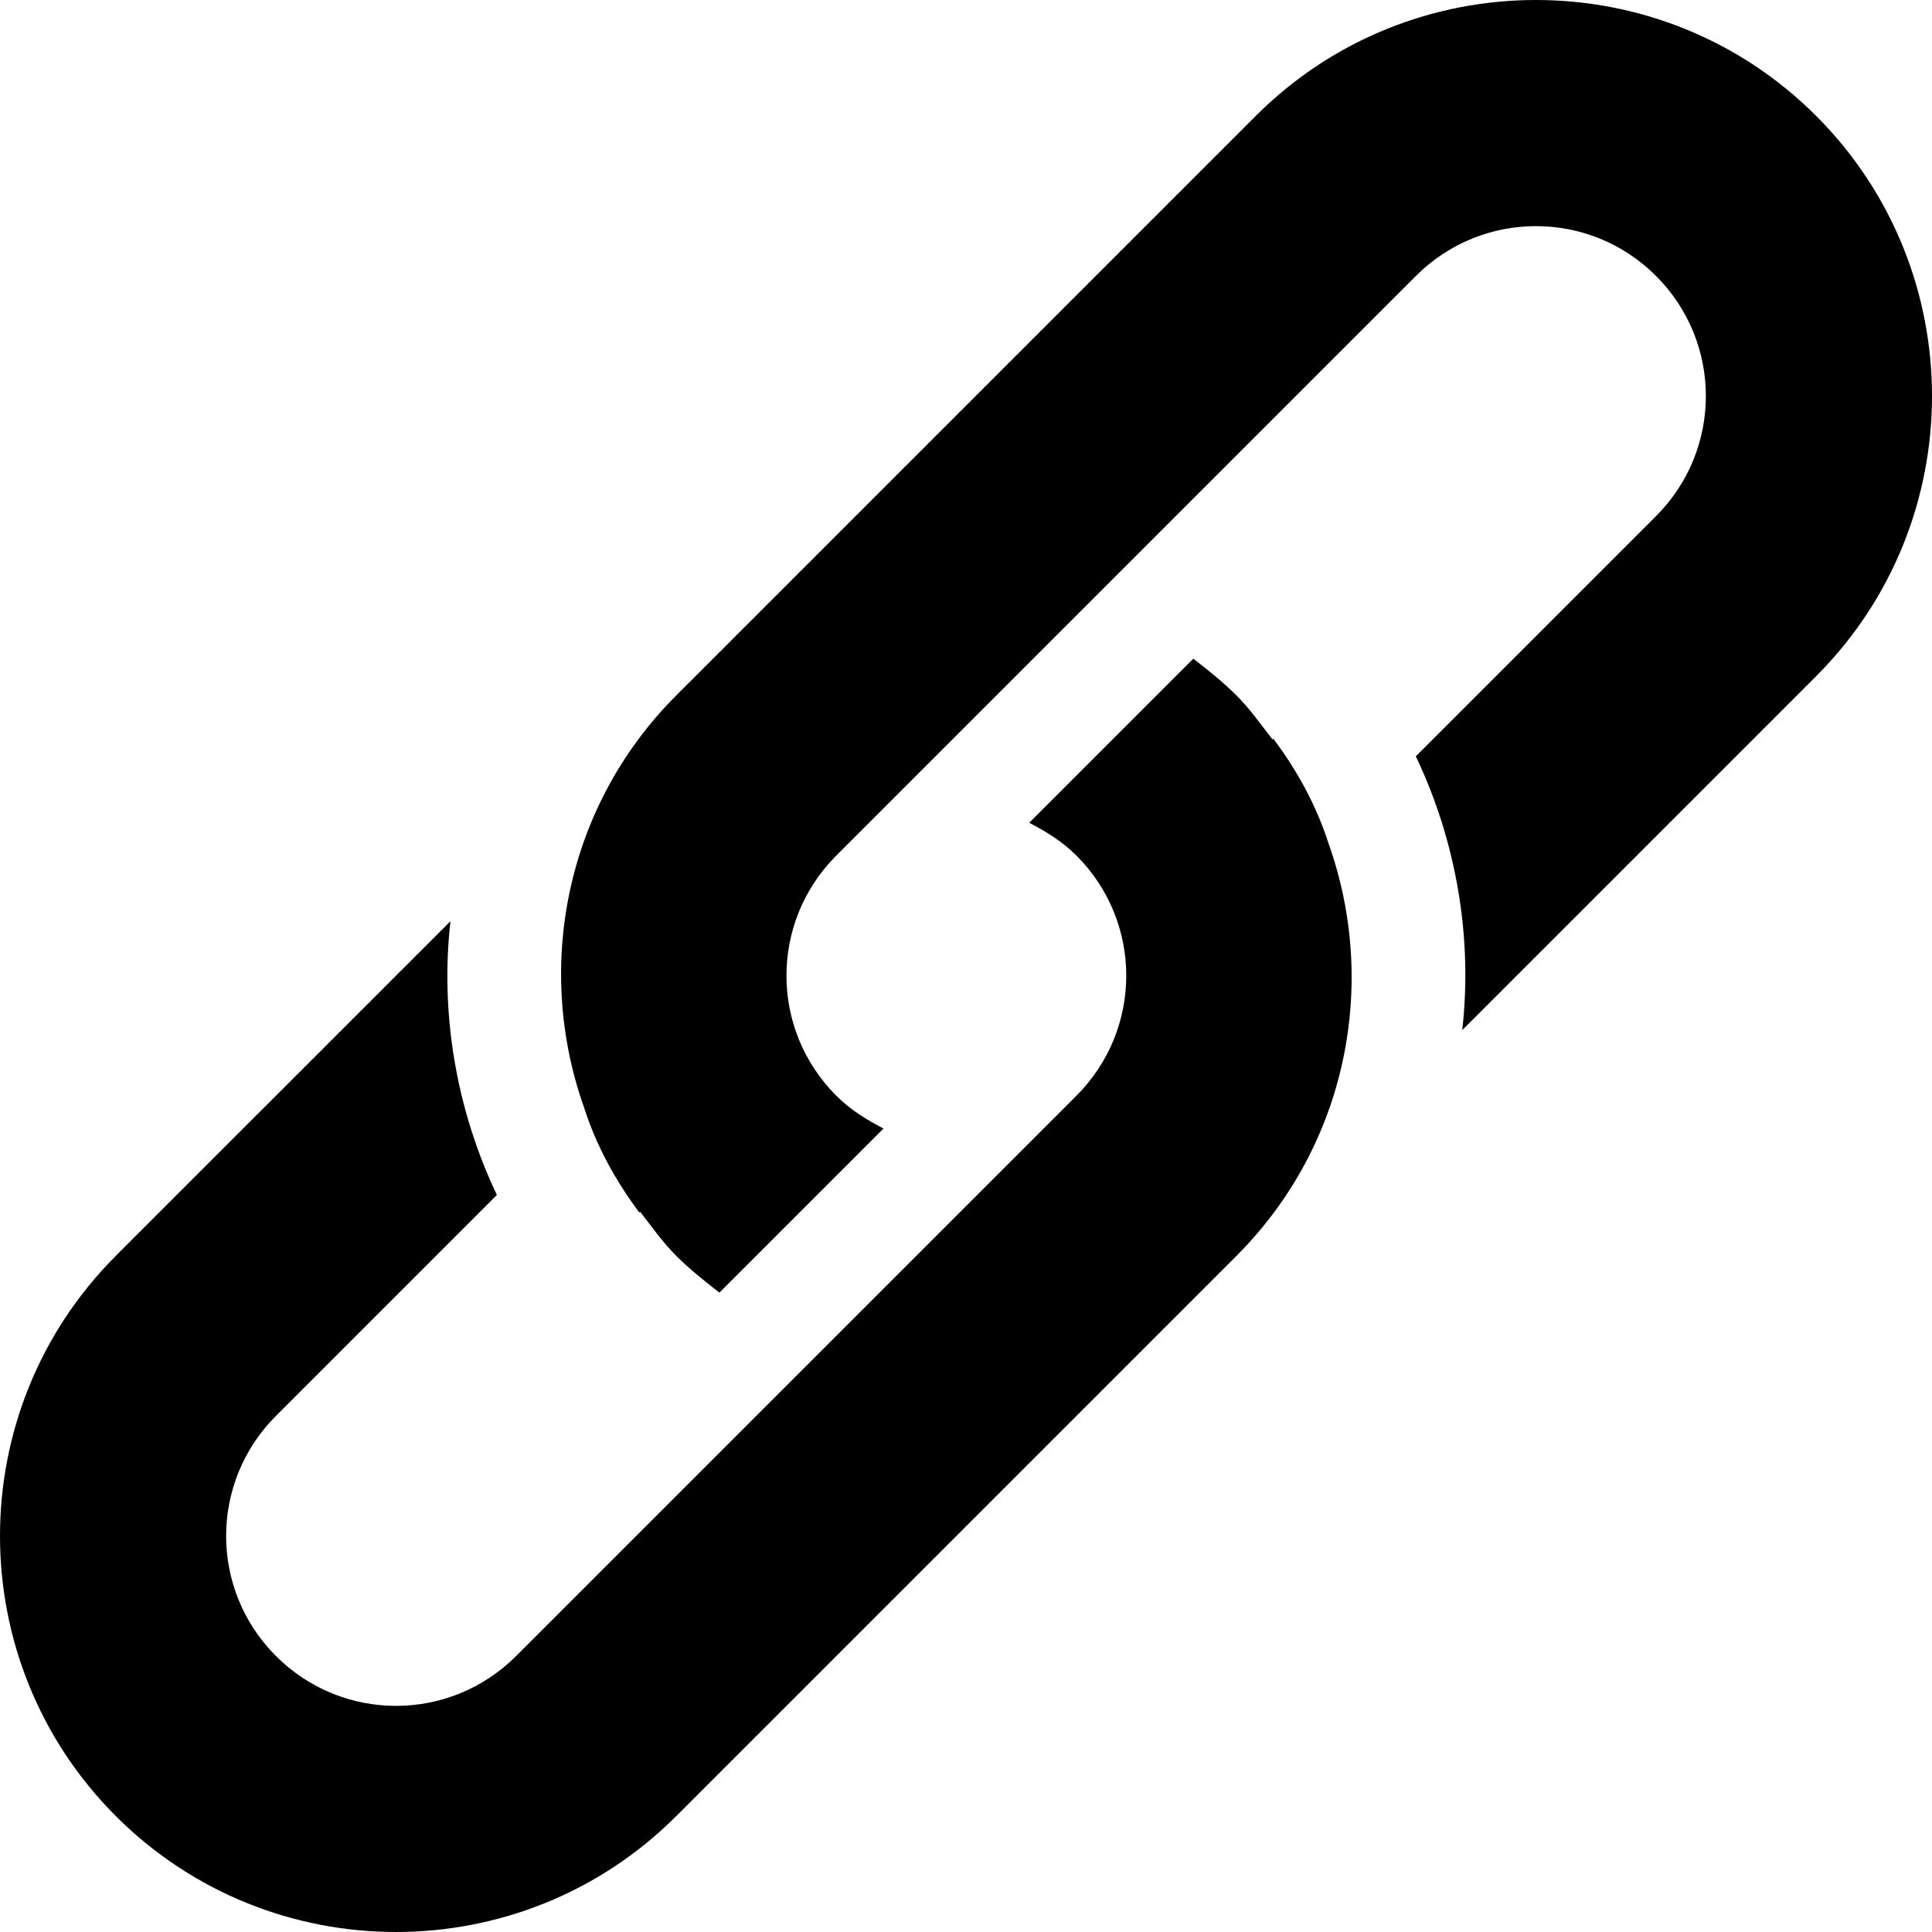
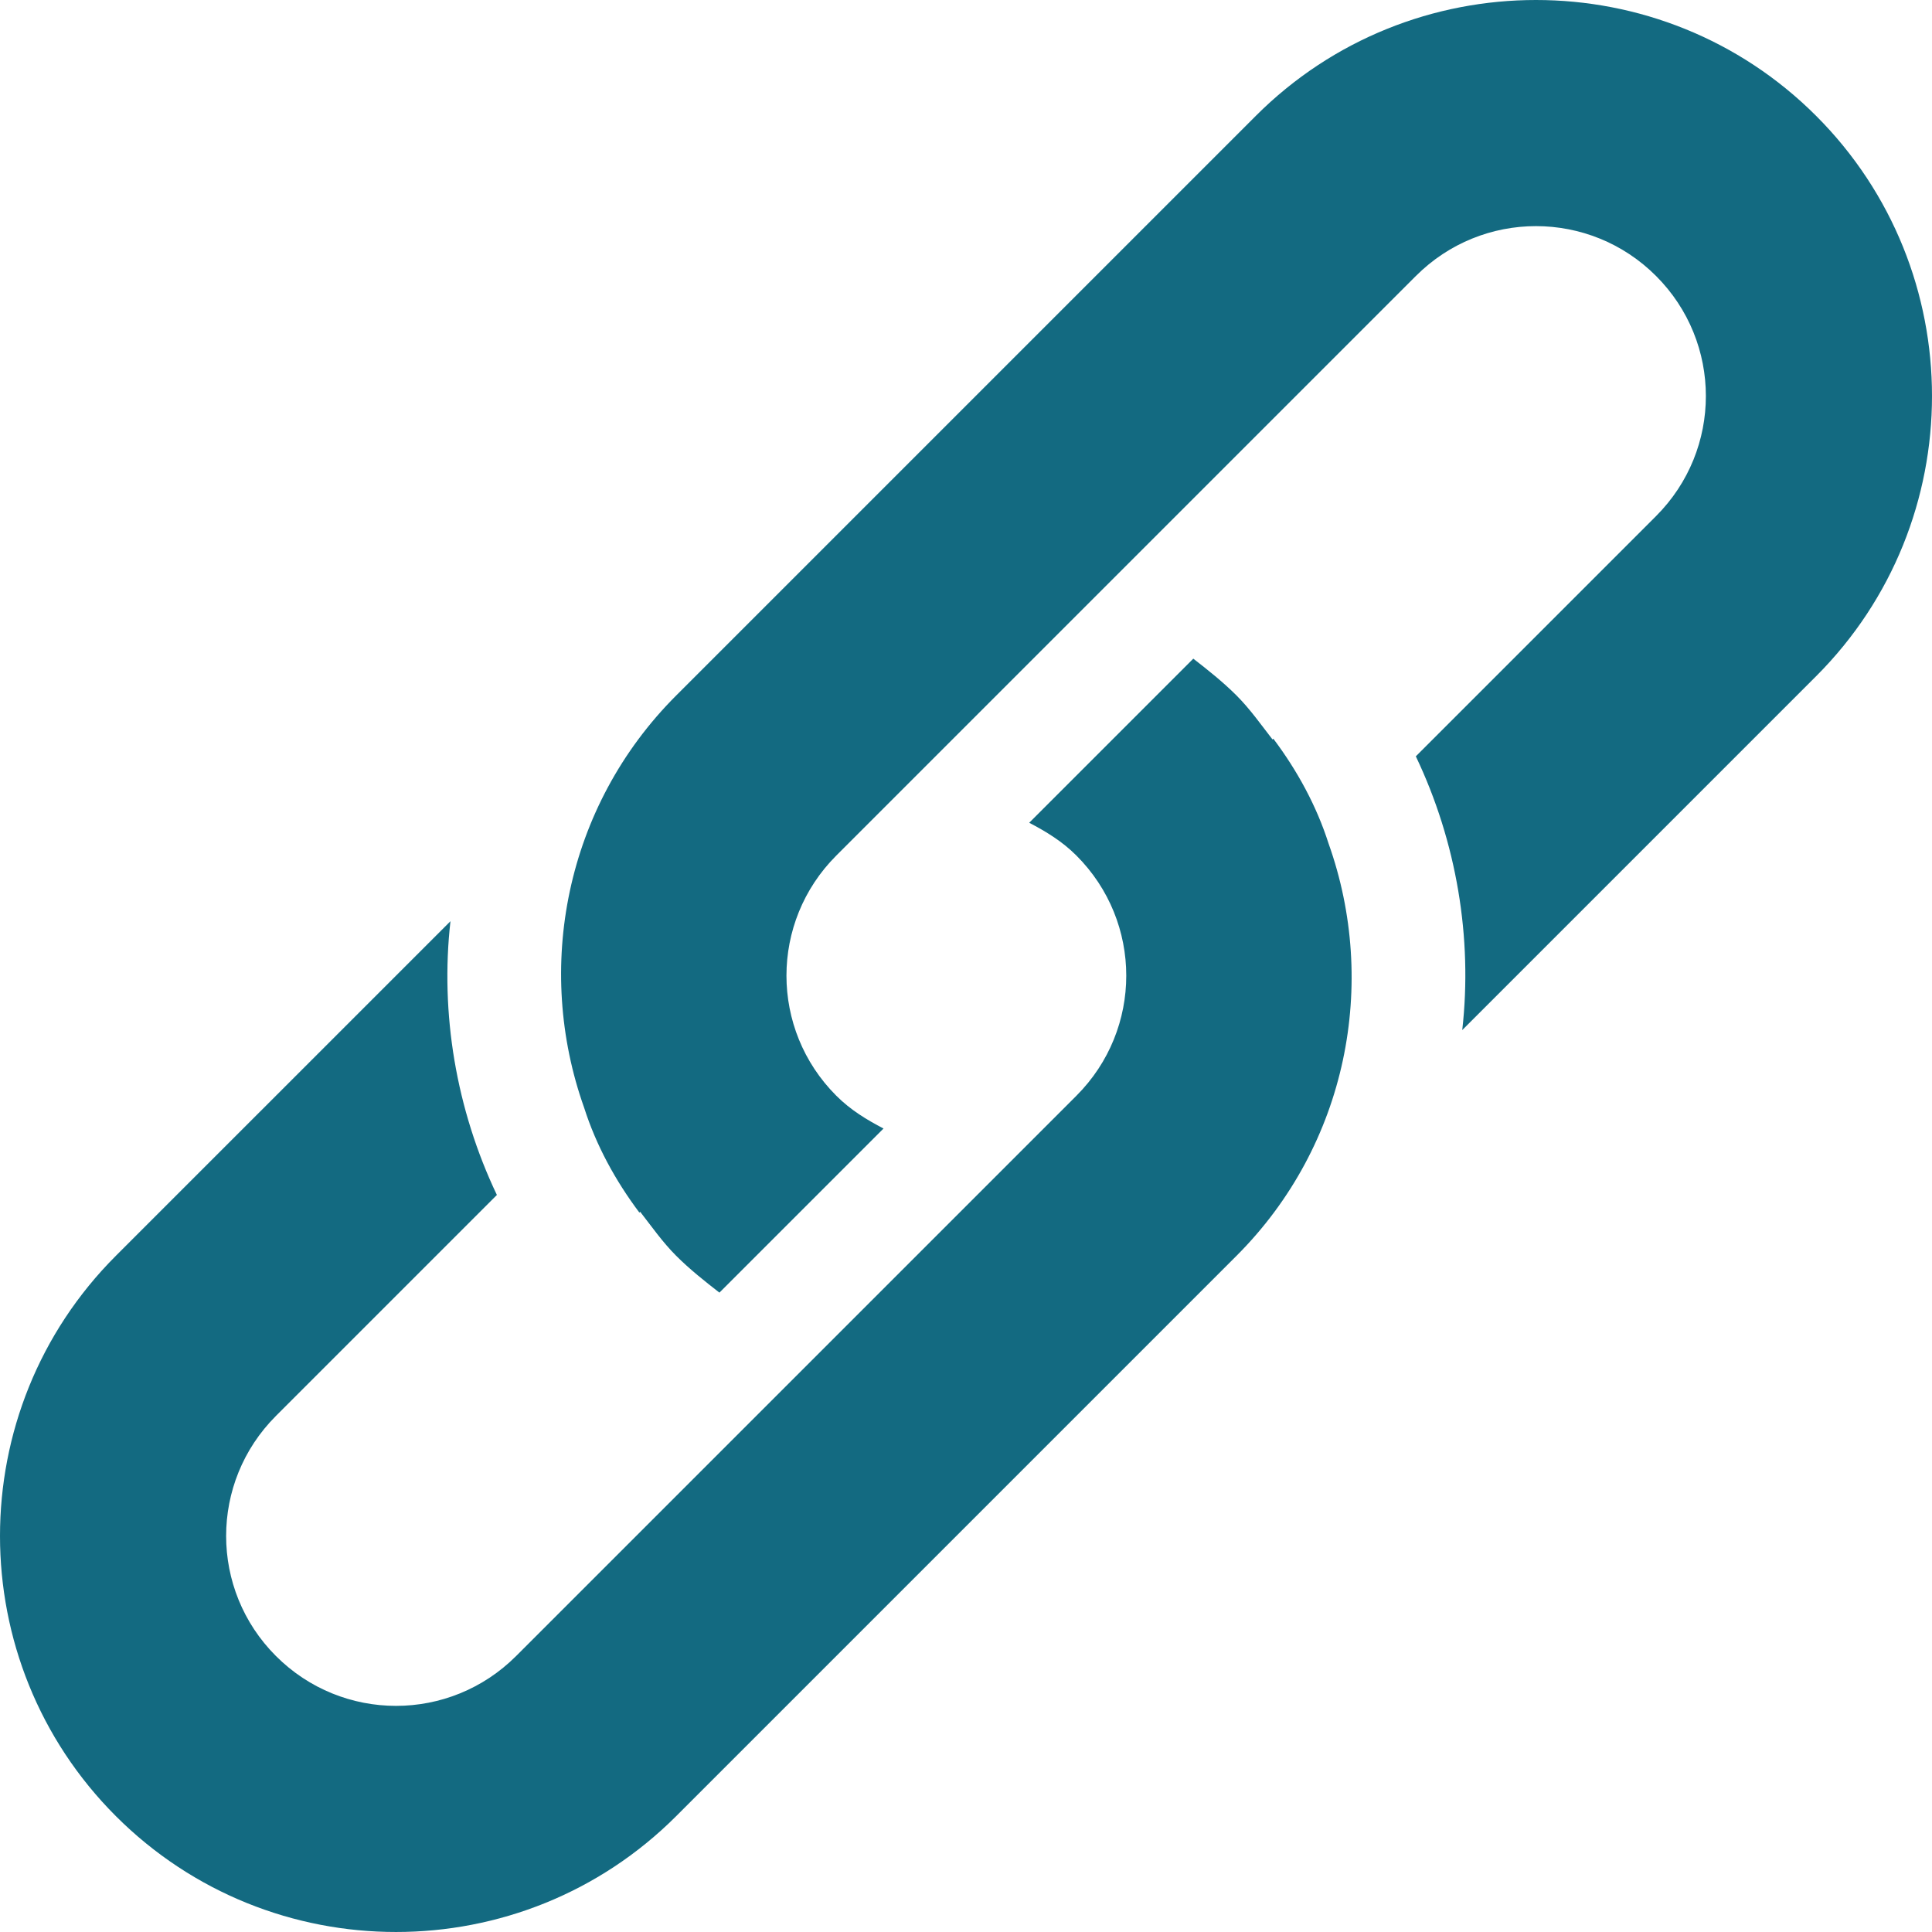
<svg xmlns="http://www.w3.org/2000/svg" version="1.1" id="Capa_1" x="0px" y="0px" viewBox="0 0 512 512" style="enable-background:new 0 0 512 512;" xml:space="preserve">
+   <style>
+ 		.cls-1{fill:#136a81;}
+ 	</style>
  <g>
    <g>
      <g>
-         <path d="M337.45,195.765l-0.212,0.212c-2.969-3.818-5.94-8.061-9.546-11.667c-3.606-3.606-7.636-6.79-11.455-9.759     l-43.487,43.487c4.454,2.333,8.697,4.88,12.515,8.698c17.609,17.609,17.607,46.032,0,63.64L136.772,438.868     c-17.606,17.606-46.031,17.609-63.64,0c-17.607-17.607-17.606-46.034,0-63.64l58.549-58.549     c-10.818-22.698-15.061-48.154-12.304-72.549l-88.671,88.671c-40.941,40.941-40.941,107.551,0,148.492     c40.94,40.94,107.551,40.941,148.492,0L327.69,332.801c29.488-29.486,37.547-72.338,24.397-109.247     C348.903,213.583,343.814,204.249,337.45,195.765z" />
-         <path d="M481.294,30.706c-40.941-40.941-107.551-40.941-148.492,0L179.198,184.31c-29.487,29.487-37.546,72.336-24.394,109.247     c3.181,9.971,8.273,19.305,14.637,27.789l0.211-0.211c2.97,3.817,5.94,8.061,9.546,11.667c3.606,3.606,7.638,6.788,11.456,9.757     l43.487-43.487c-4.454-2.333-8.698-4.879-12.516-8.697c-17.607-17.607-17.606-46.034,0-63.64L375.228,73.132     c17.607-17.607,46.032-17.607,63.64,0c17.609,17.609,17.607,46.032,0,63.64l-63.66,63.66     c10.82,22.698,15.062,48.153,12.304,72.549l93.782-93.782C522.236,138.257,522.234,71.646,481.294,30.706z" />
+         <path class="cls-1" d="M337.45,195.765l-0.212,0.212c-2.969-3.818-5.94-8.061-9.546-11.667c-3.606-3.606-7.636-6.79-11.455-9.759     l-43.487,43.487c4.454,2.333,8.697,4.88,12.515,8.698c17.609,17.609,17.607,46.032,0,63.64L136.772,438.868     c-17.606,17.606-46.031,17.609-63.64,0c-17.607-17.607-17.606-46.034,0-63.64l58.549-58.549     c-10.818-22.698-15.061-48.154-12.304-72.549l-88.671,88.671c-40.941,40.941-40.941,107.551,0,148.492     c40.94,40.94,107.551,40.941,148.492,0L327.69,332.801c29.488-29.486,37.547-72.338,24.397-109.247     C348.903,213.583,343.814,204.249,337.45,195.765z" />
+         <path class="cls-1" d="M481.294,30.706c-40.941-40.941-107.551-40.941-148.492,0L179.198,184.31c-29.487,29.487-37.546,72.336-24.394,109.247     c3.181,9.971,8.273,19.305,14.637,27.789l0.211-0.211c2.97,3.817,5.94,8.061,9.546,11.667c3.606,3.606,7.638,6.788,11.456,9.757     l43.487-43.487c-4.454-2.333-8.698-4.879-12.516-8.697c-17.607-17.607-17.606-46.034,0-63.64L375.228,73.132     c17.607-17.607,46.032-17.607,63.64,0c17.609,17.609,17.607,46.032,0,63.64l-63.66,63.66     c10.82,22.698,15.062,48.153,12.304,72.549l93.782-93.782C522.236,138.257,522.234,71.646,481.294,30.706z" />
      </g>
    </g>
  </g>
  <g>
</g>
  <g>
</g>
  <g>
</g>
  <g>
</g>
  <g>
</g>
  <g>
</g>
  <g>
</g>
  <g>
</g>
  <g>
</g>
  <g>
</g>
  <g>
</g>
  <g>
</g>
  <g>
</g>
  <g>
</g>
  <g>
</g>
</svg>
